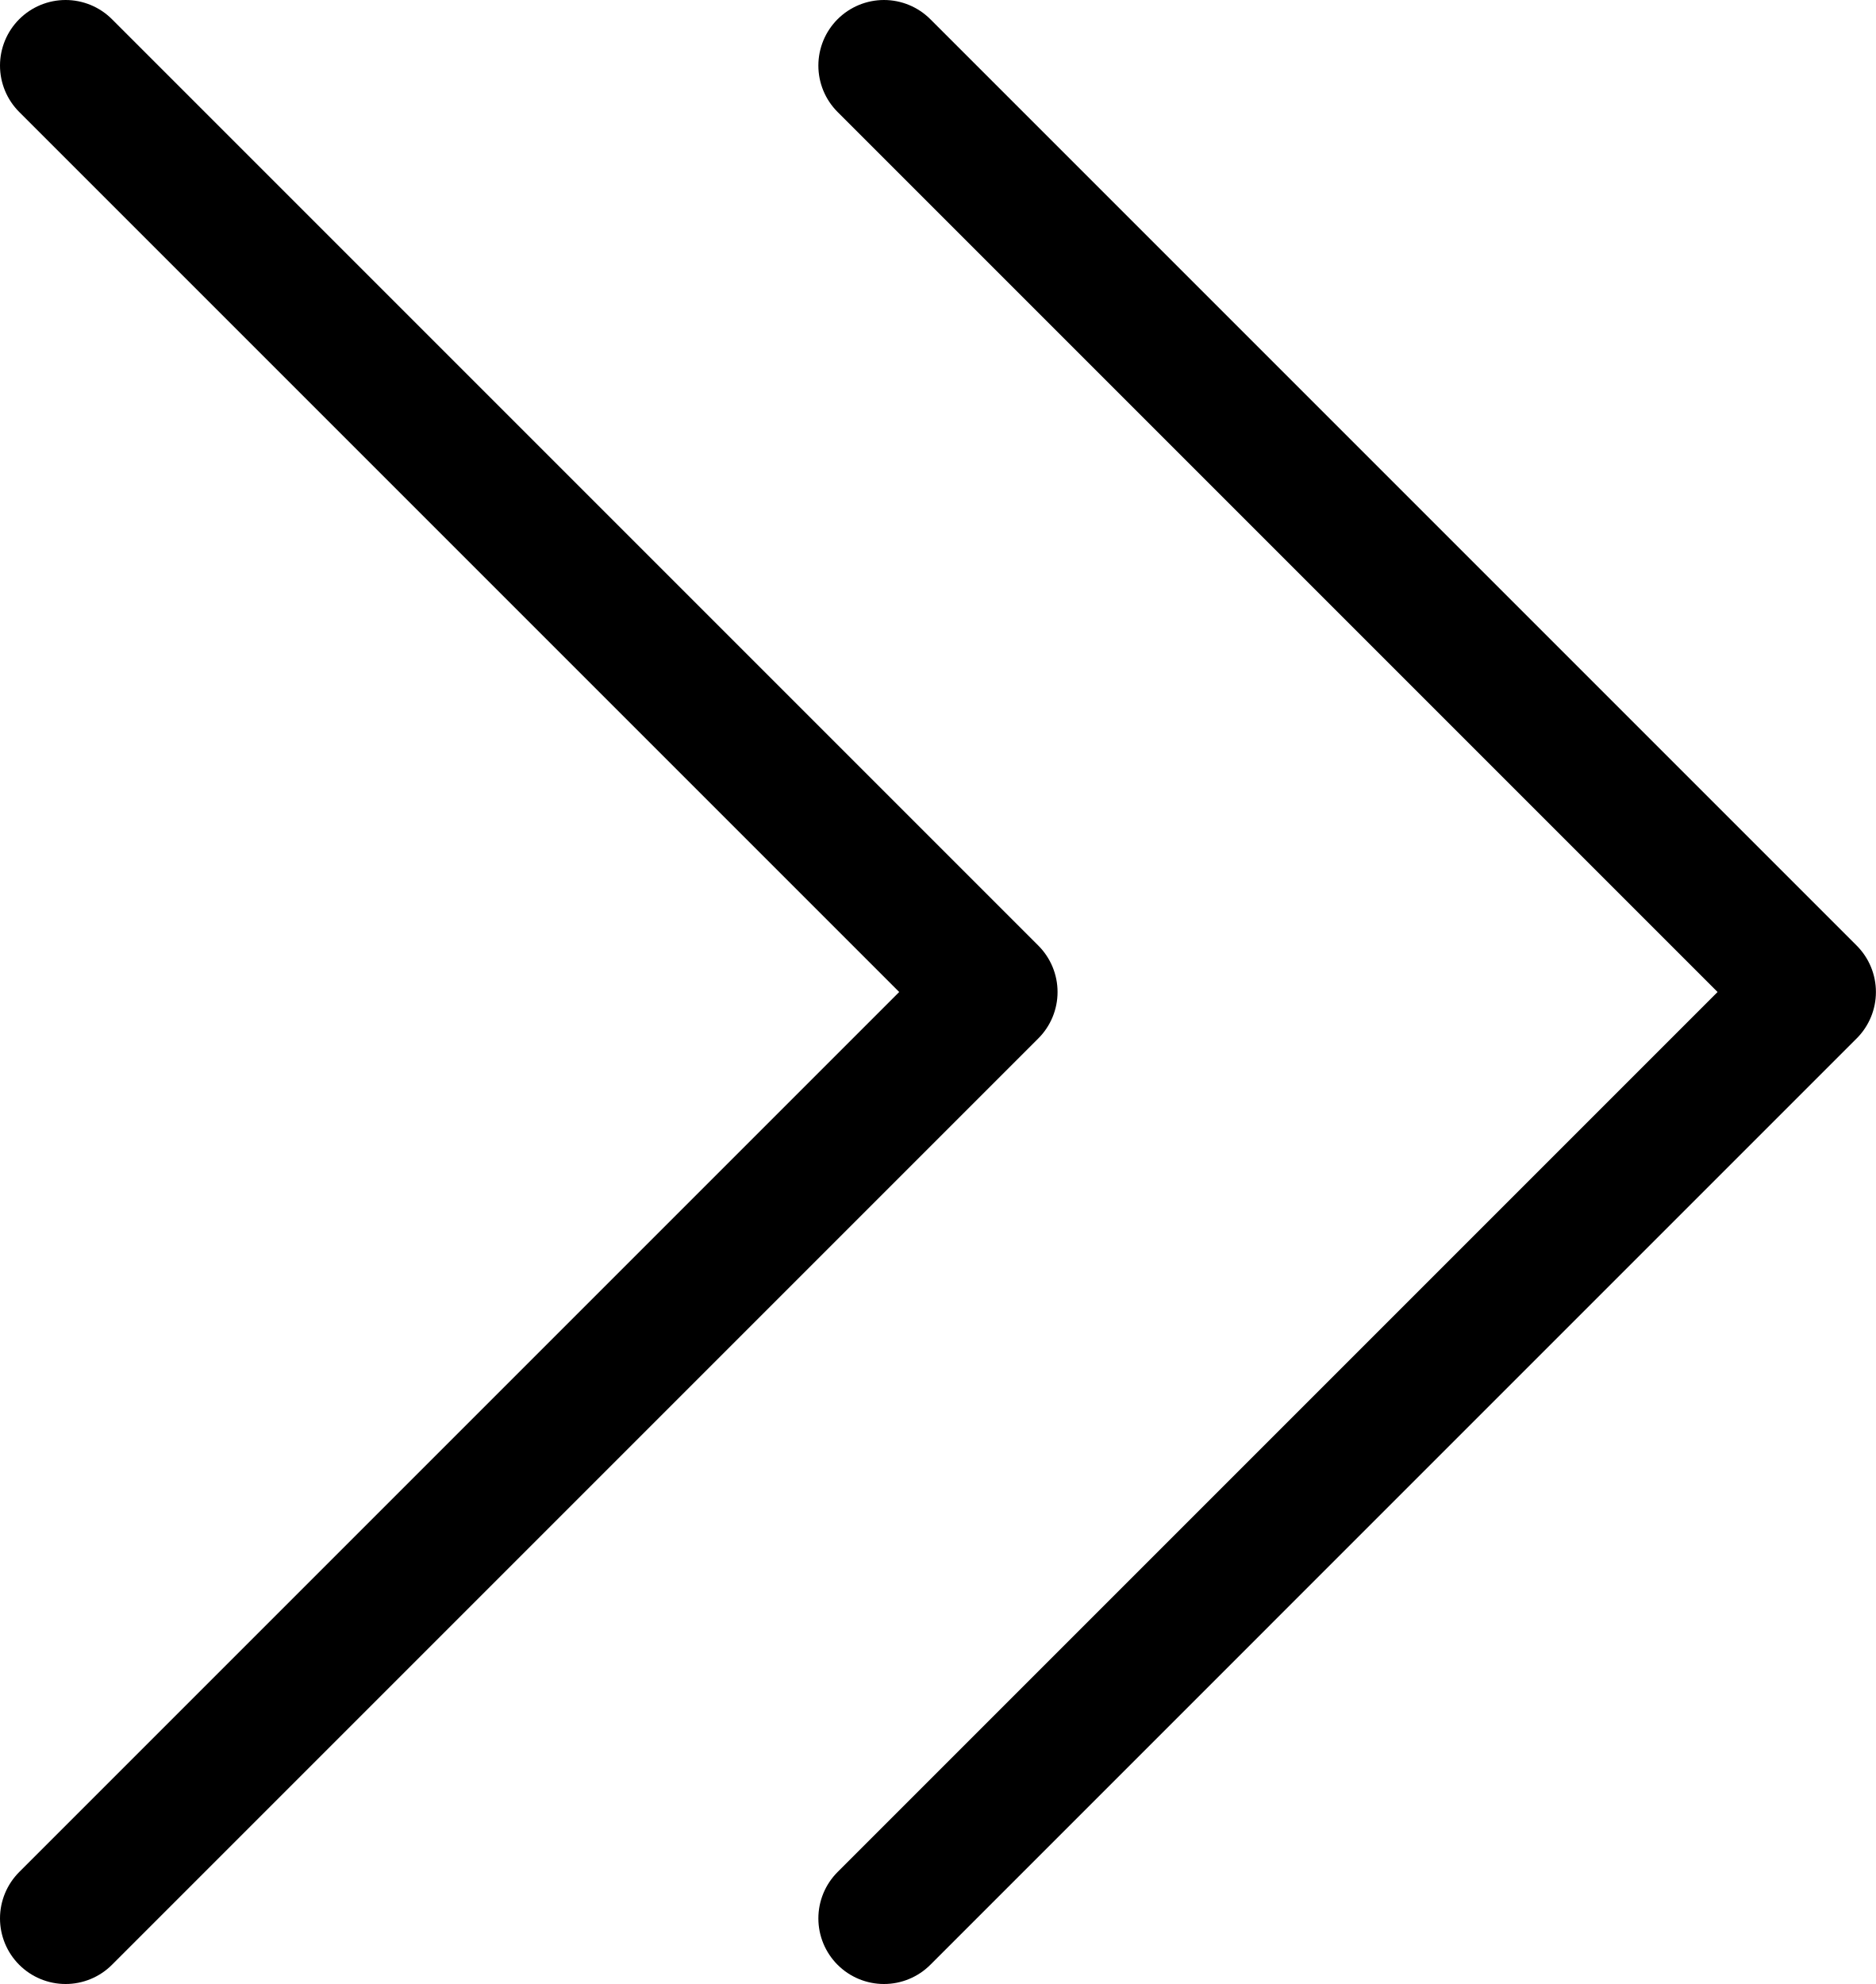
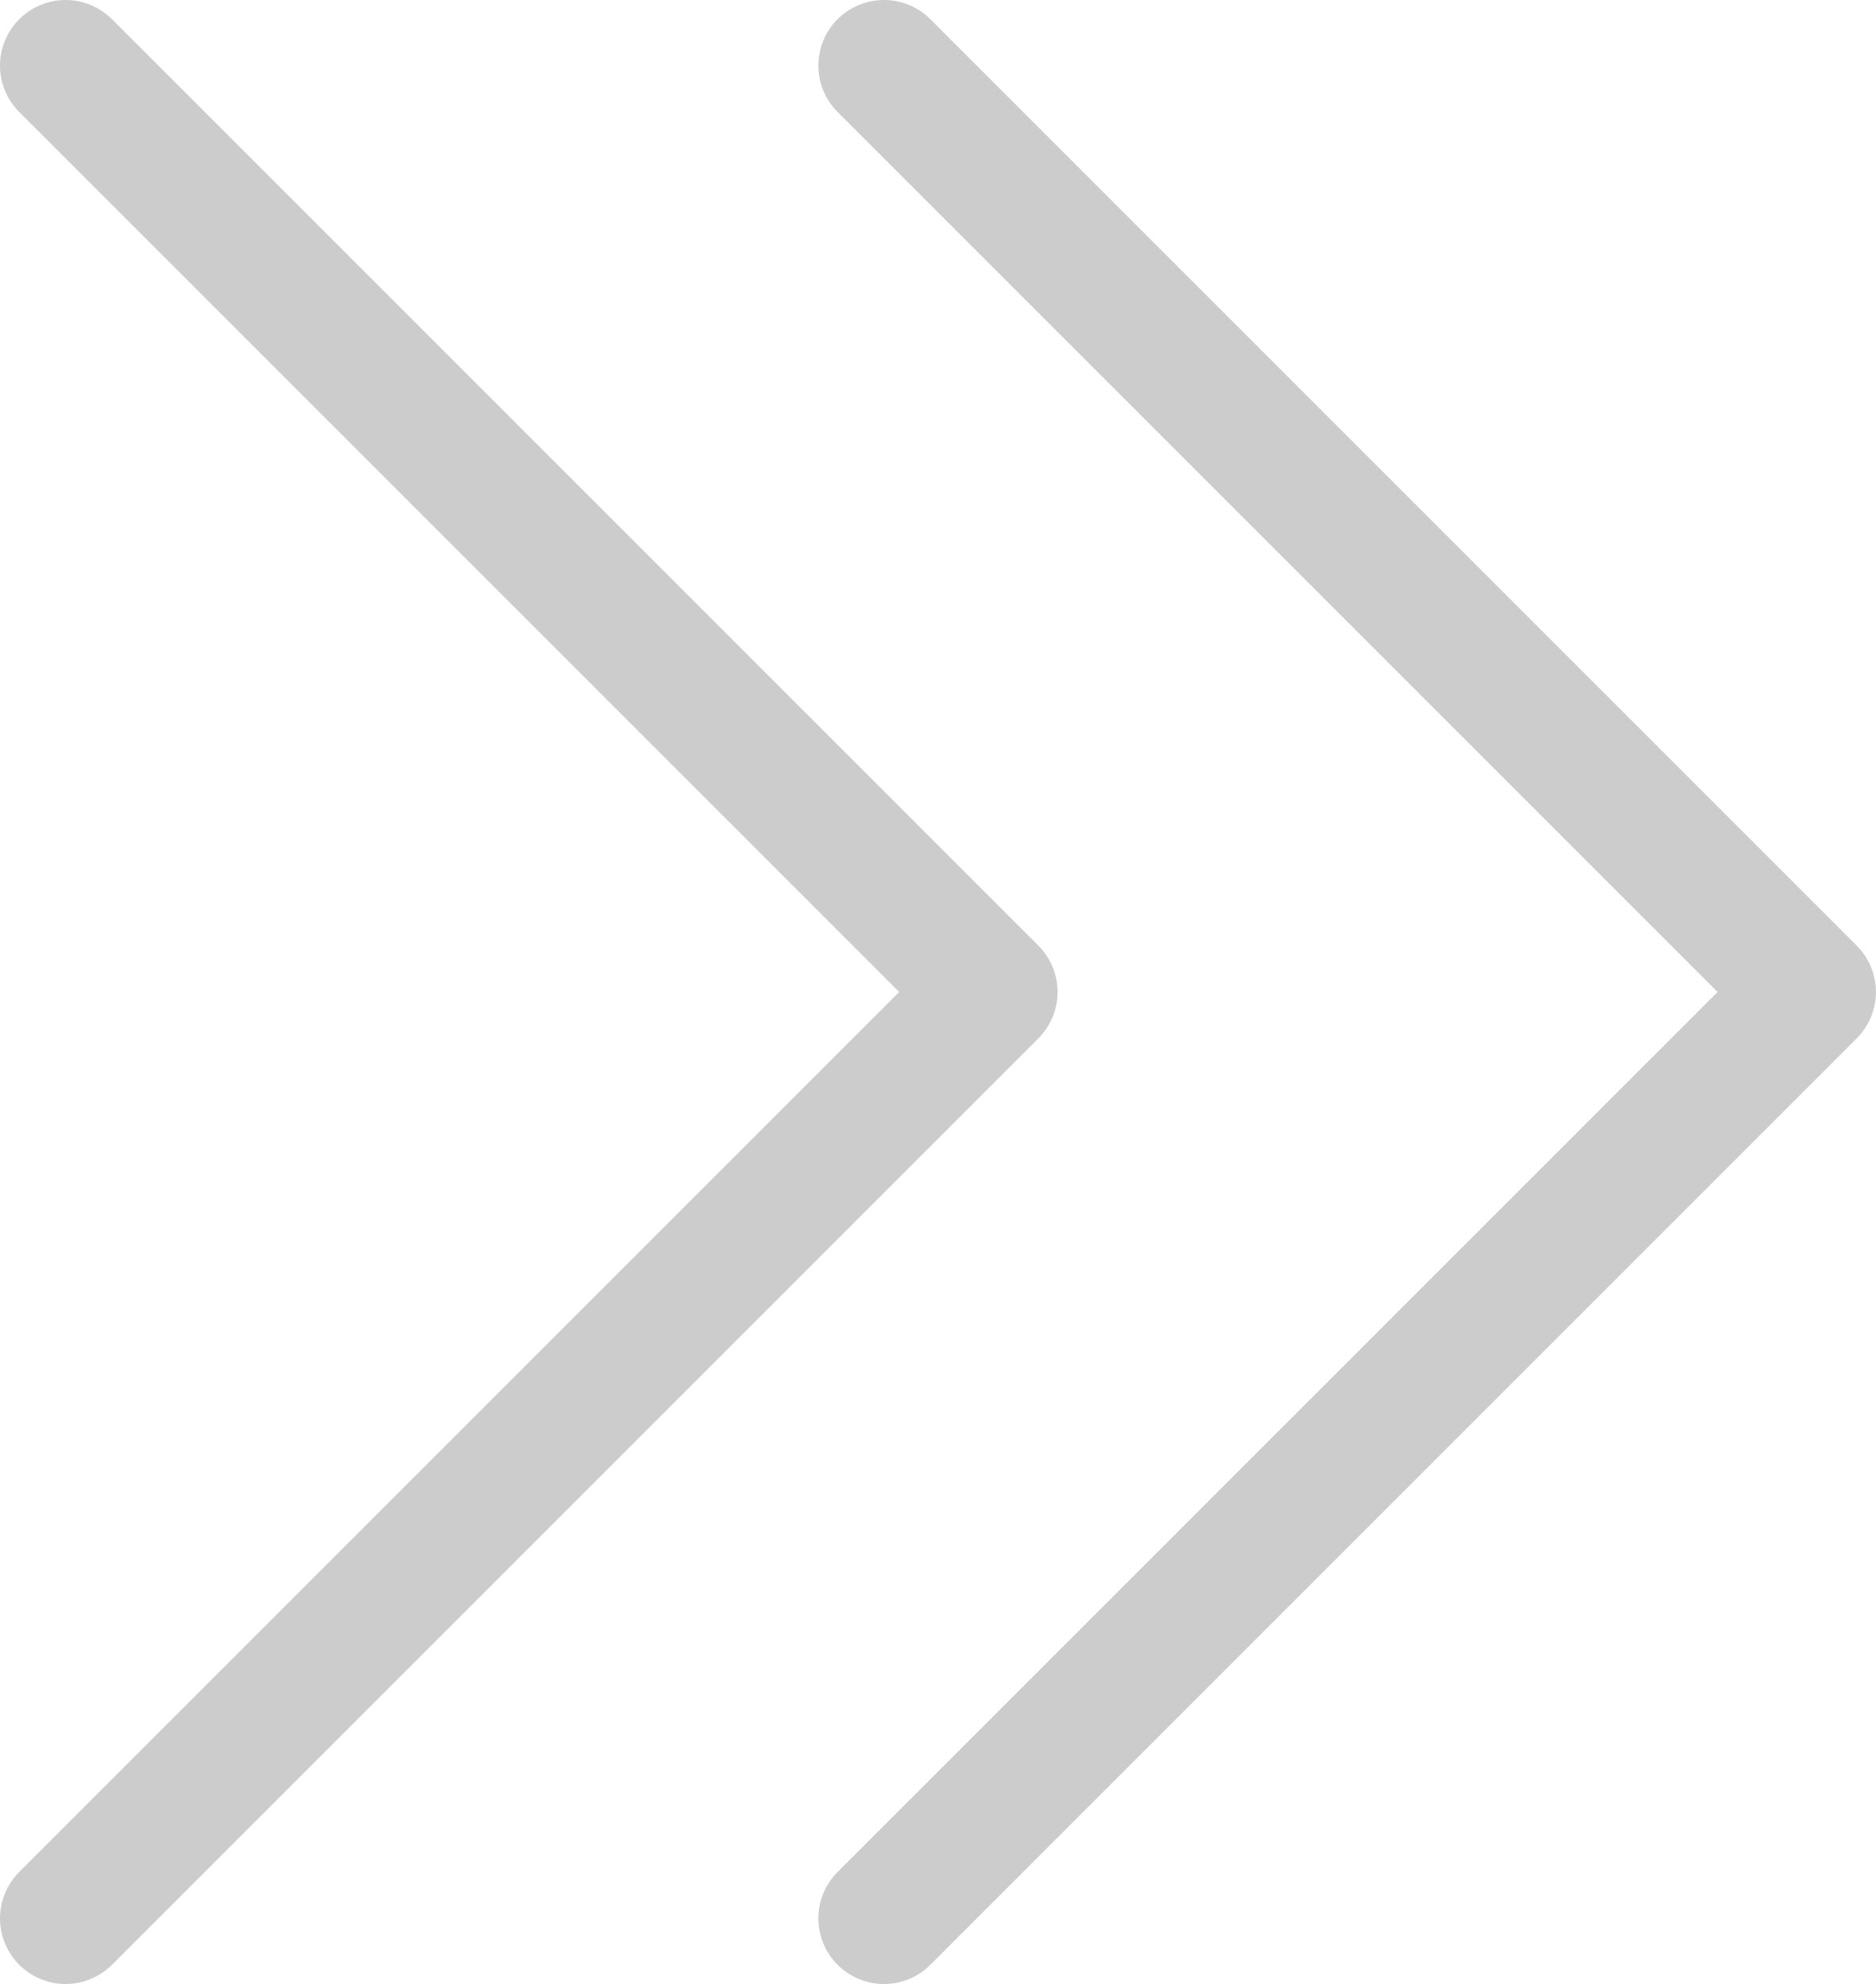
<svg xmlns="http://www.w3.org/2000/svg" viewBox="0 0 85.8 90.74">
  <defs>
-     <style>.cls-1{fill:none;stroke:#000;stroke-linecap:round;stroke-linejoin:round;stroke-width:6px;}</style>
+     <style>.cls-1{fill:none;stroke:#ccc;stroke-linecap:round;stroke-linejoin:round;stroke-width:6px;}</style>
  </defs>
  <g id="Camada_2" data-name="Camada 2">
    <g id="Camada_1-2" data-name="Camada 1">
      <polyline class="cls-1" points="40.43 87.74 82.8 45.37 40.43 3" />
      <polyline class="cls-1" points="3 87.74 45.37 45.37 3 3" />
    </g>
  </g>
</svg>
